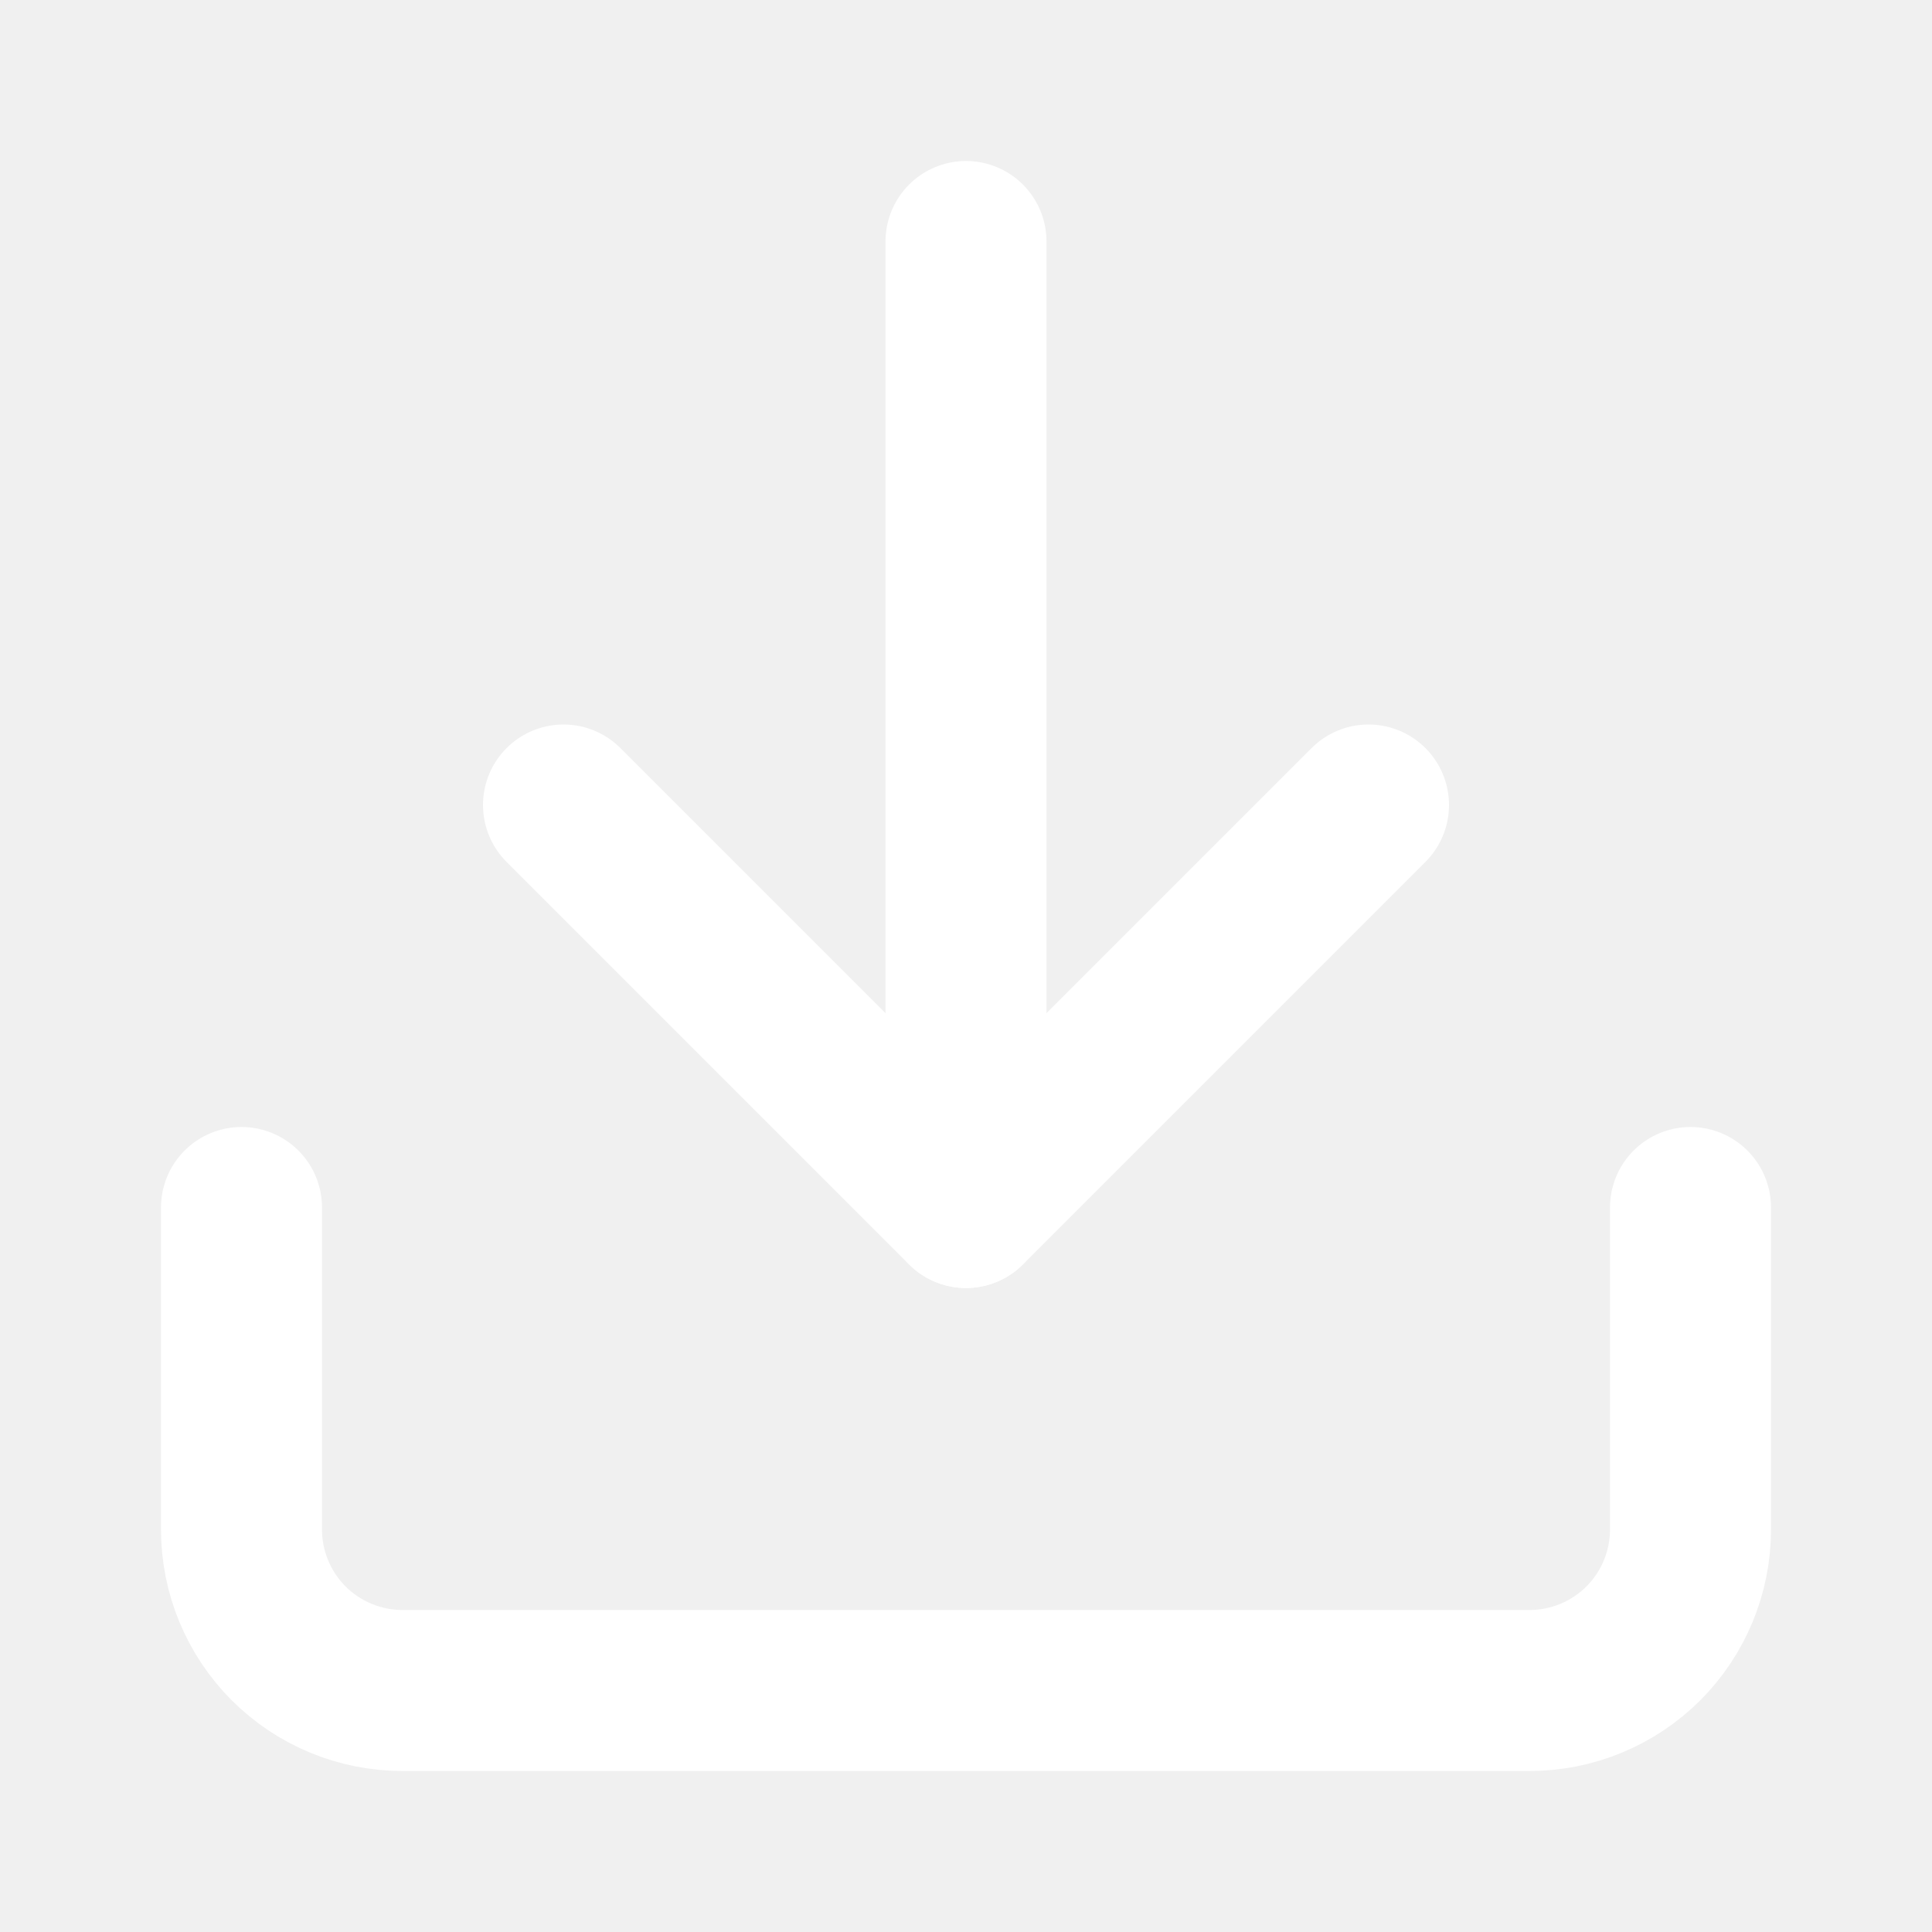
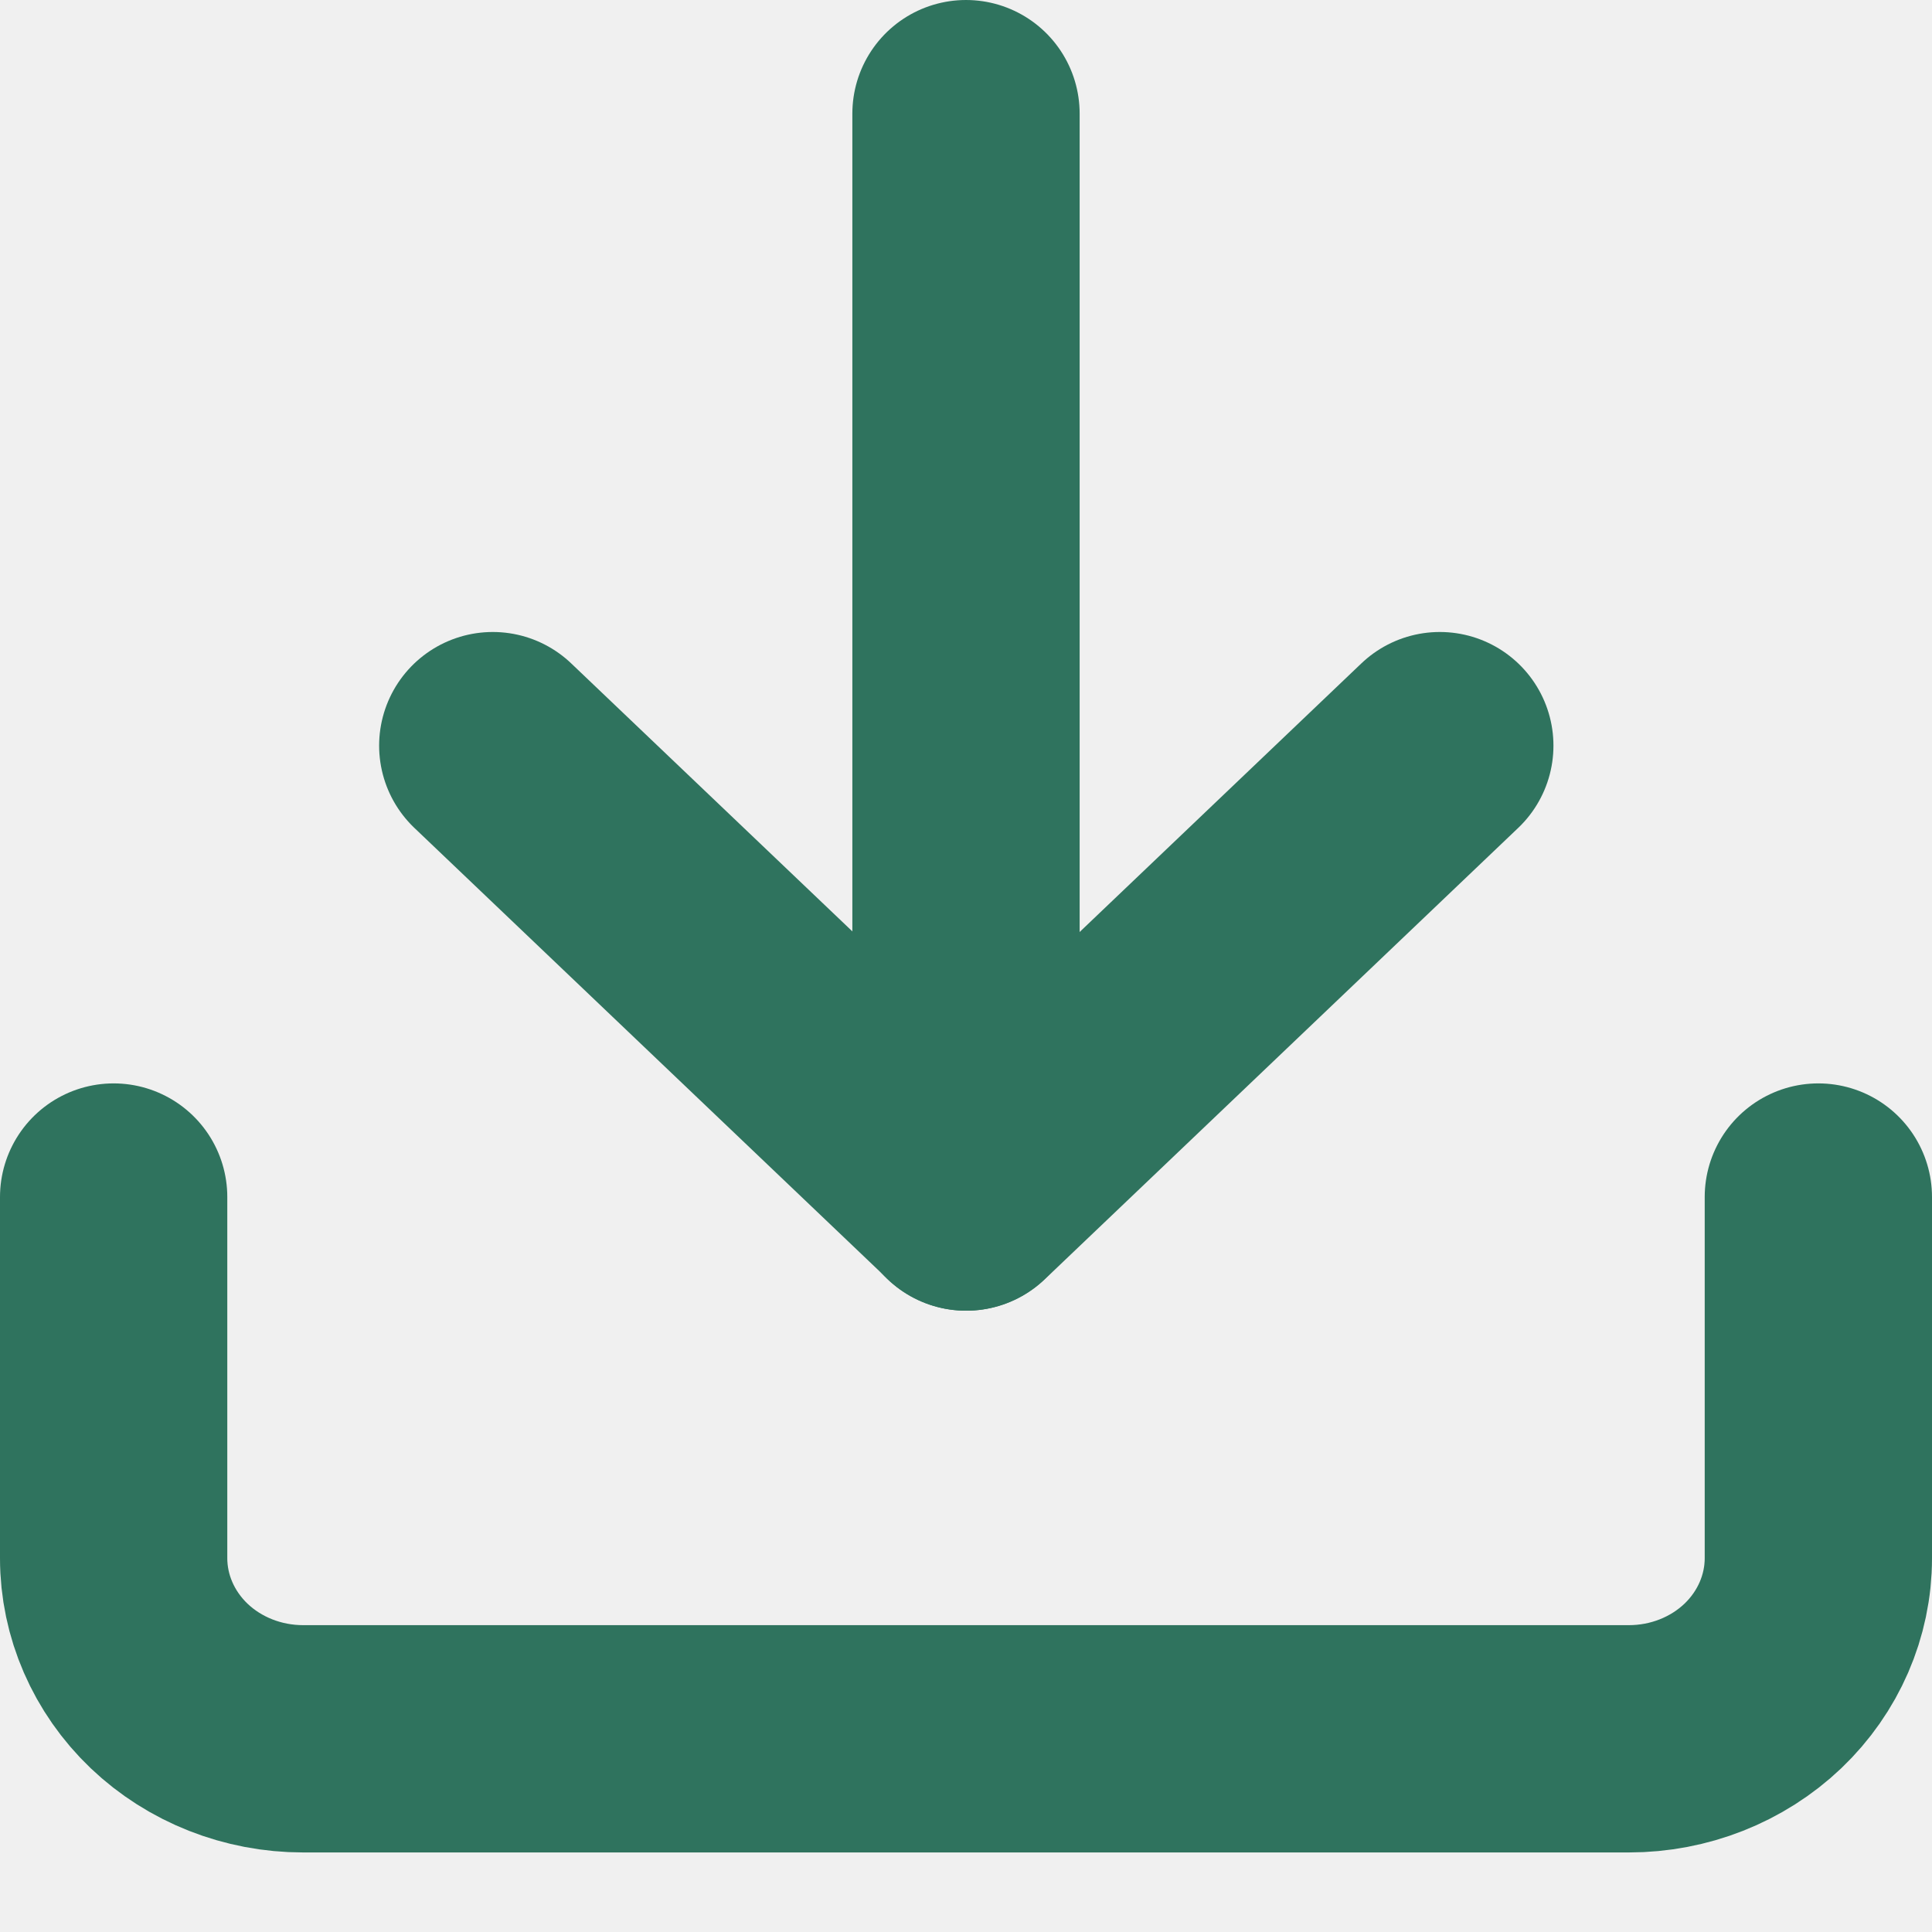
- <svg xmlns="http://www.w3.org/2000/svg" width="18" height="18" viewBox="0 0 18 18" fill="none">
-   <path d="M15.75 11.25V14.25C15.75 14.648 15.592 15.029 15.311 15.311C15.029 15.592 14.648 15.75 14.25 15.75H3.75C3.352 15.75 2.971 15.592 2.689 15.311C2.408 15.029 2.25 14.648 2.25 14.25V11.25" stroke="#FFF" stroke-width="1.5" stroke-linecap="round" stroke-linejoin="round" />
-   <path d="M5.25 7.5L9 11.25L12.75 7.5" stroke="#FFF" stroke-width="1.5" stroke-linecap="round" stroke-linejoin="round" />
-   <path d="M9 11.25V2.25" stroke="#FFF" stroke-width="1.5" stroke-linecap="round" stroke-linejoin="round" />
+ <svg xmlns="http://www.w3.org/2000/svg" width="17" height="17" viewBox="0 0 17 17" fill="none">
+   <path d="M16 10.533V13.711C16 14.132 15.824 14.537 15.512 14.835C15.199 15.133 14.775 15.3 14.333 15.3H2.667C2.225 15.3 1.801 15.133 1.488 14.835C1.176 14.537 1 14.132 1 13.711V10.533" stroke="#2F735E" stroke-width="2" stroke-linecap="round" stroke-linejoin="round" />
+   <path d="M4.336 6.561L8.503 10.533L12.669 6.561" stroke="#2F735E" stroke-width="2" stroke-linecap="round" stroke-linejoin="round" />
+   <path d="M8.5 10.533V1" stroke="#2F735E" stroke-width="2" stroke-linecap="round" stroke-linejoin="round" />
</svg>
